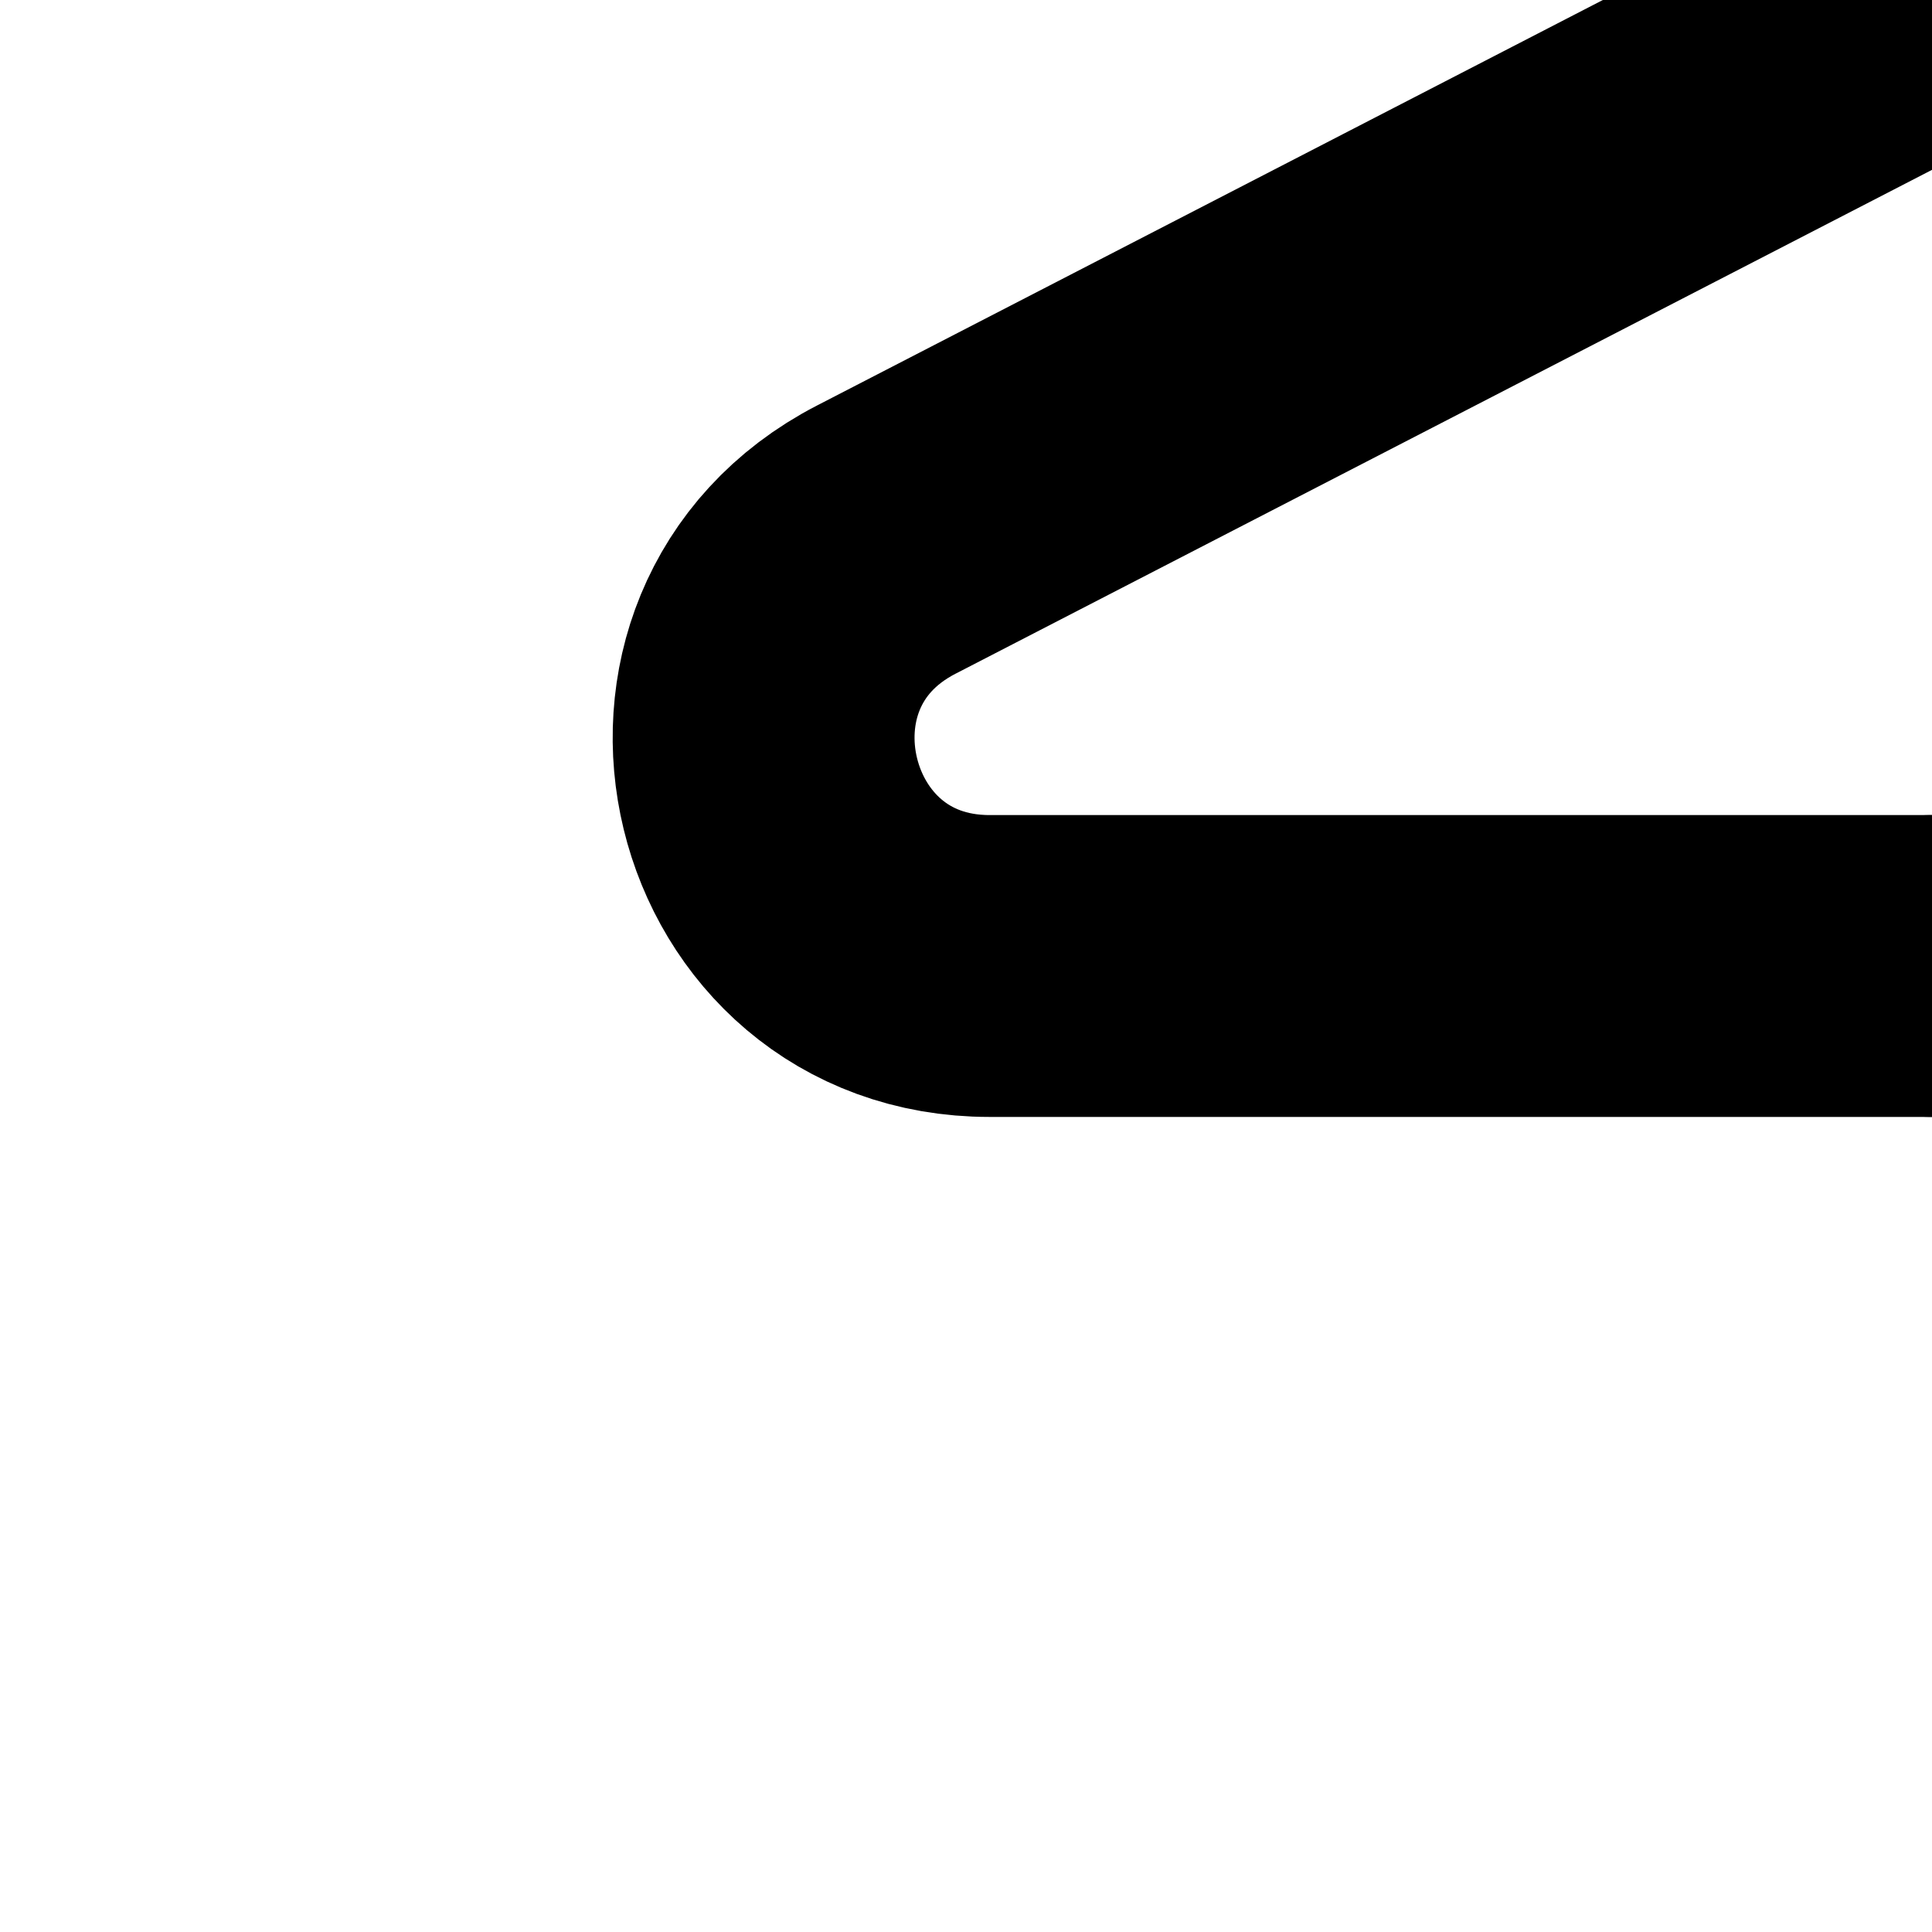
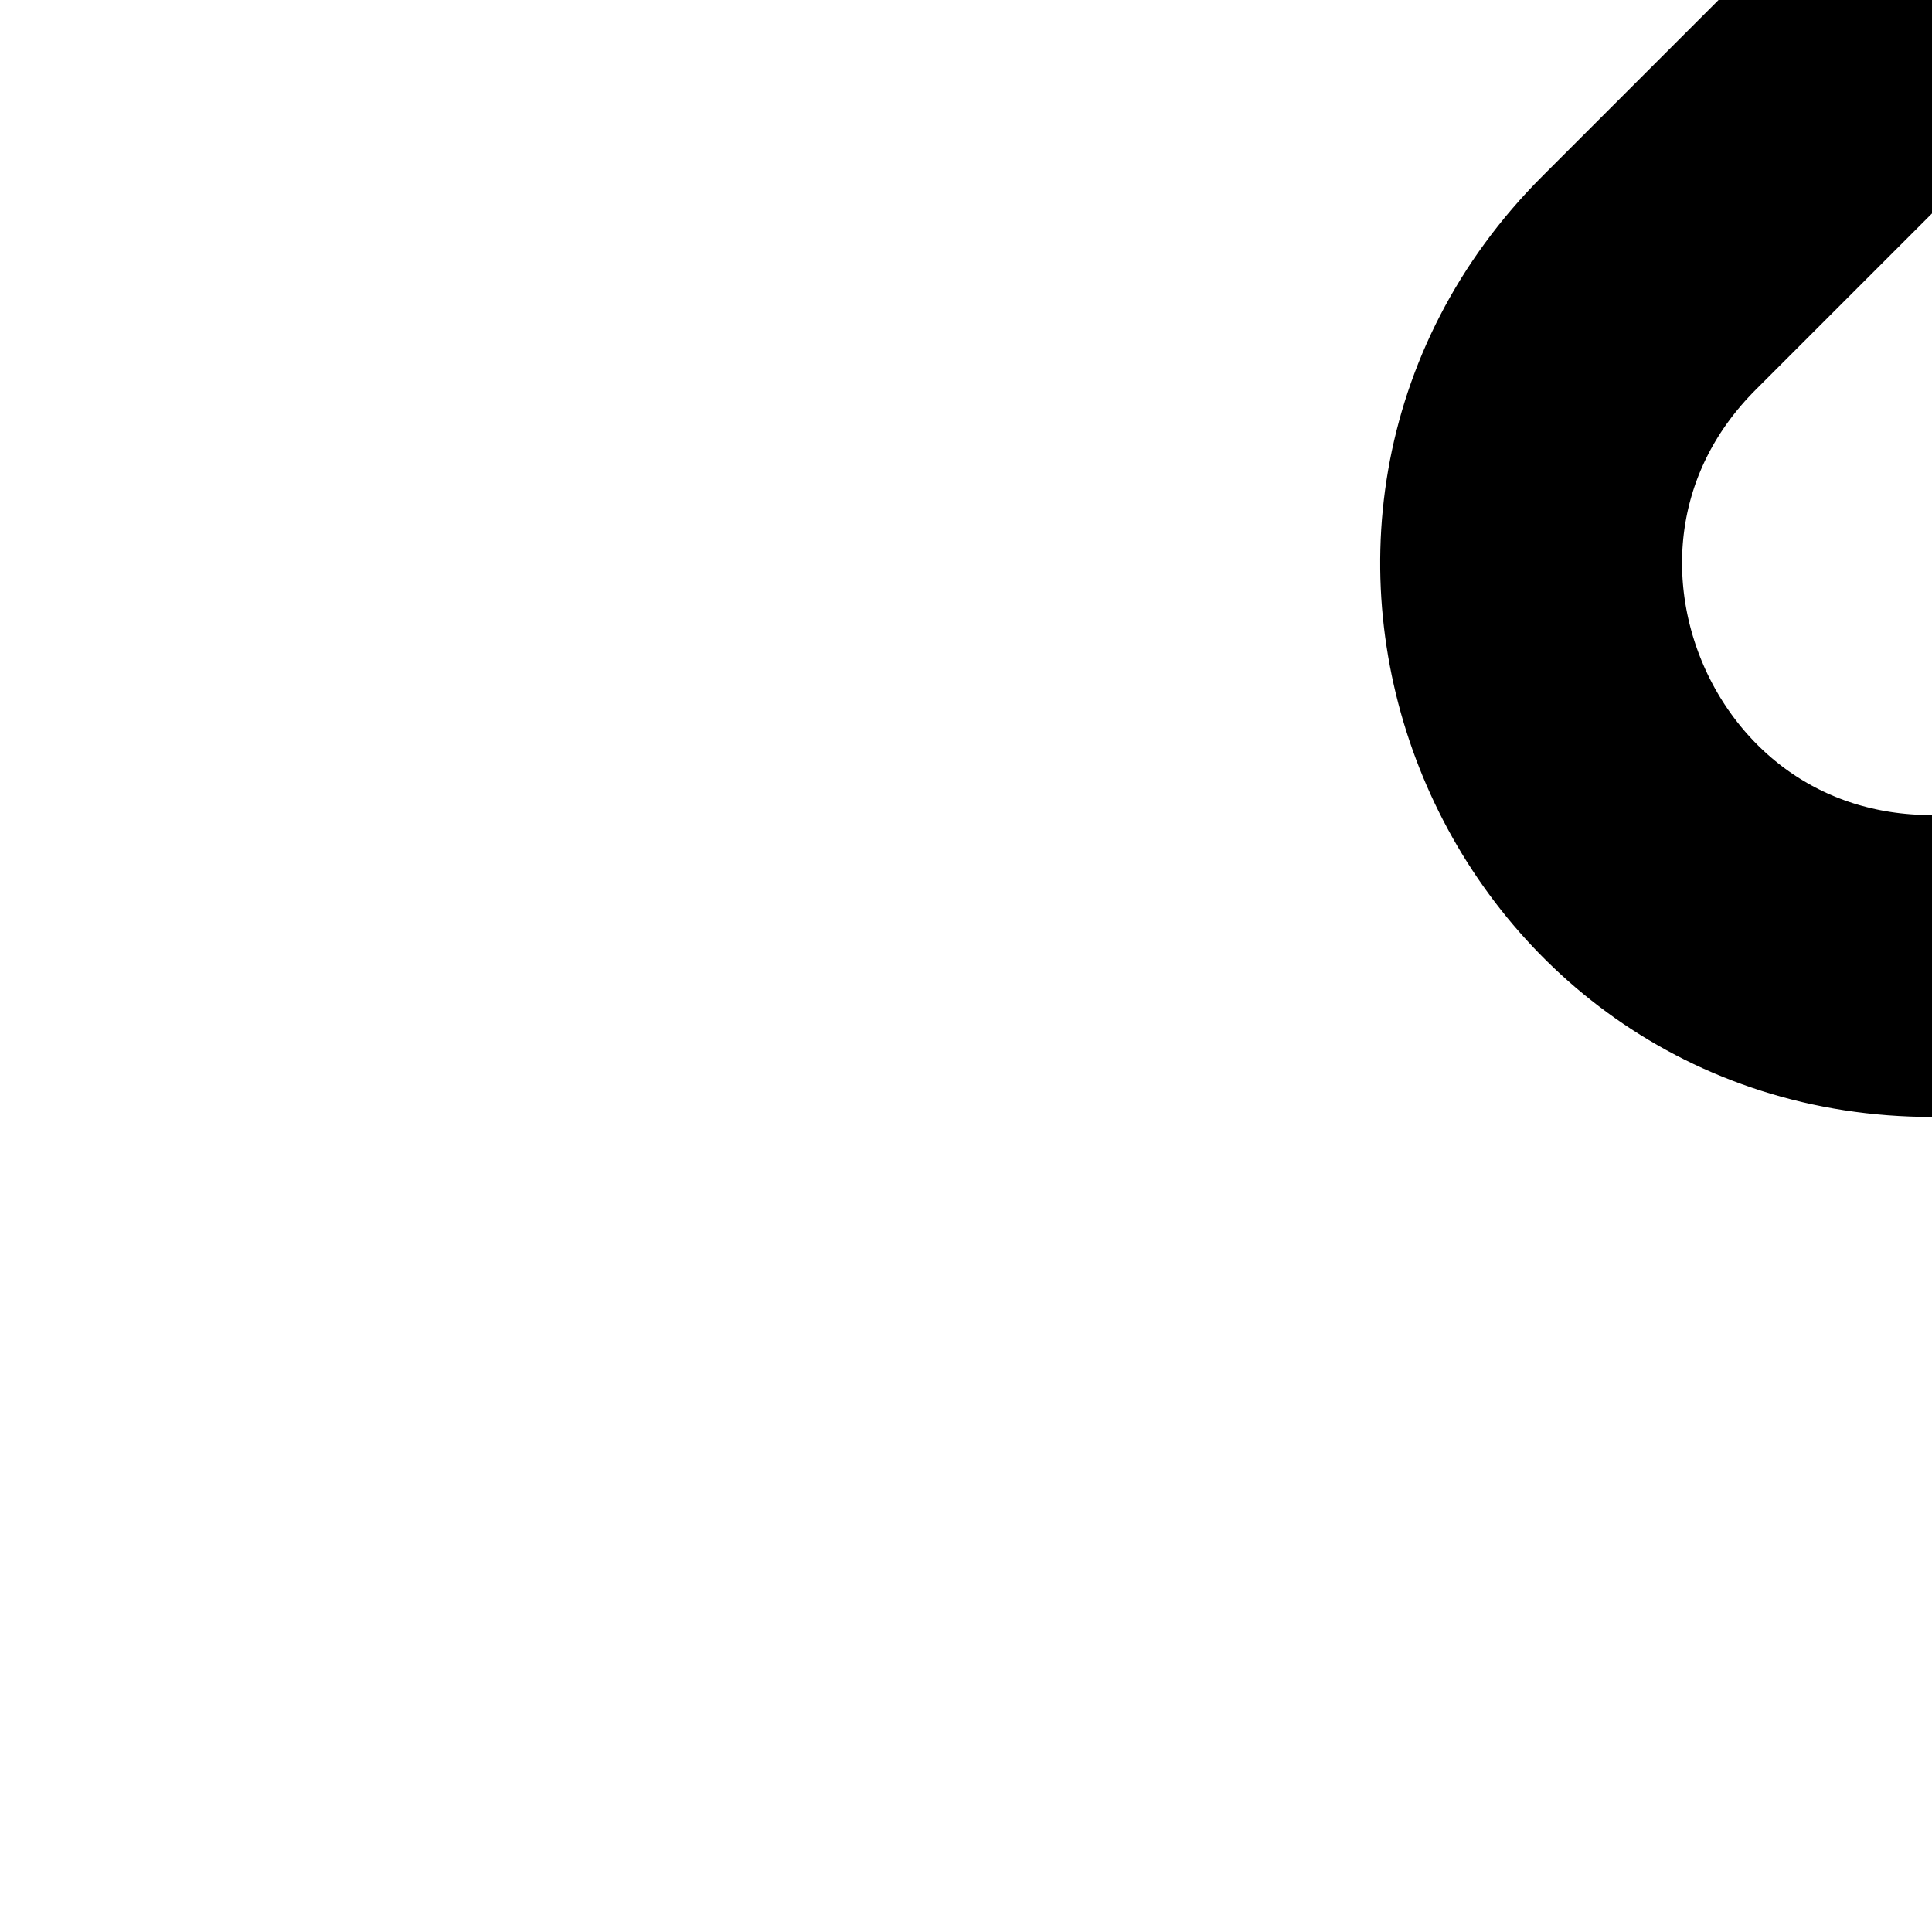
<svg xmlns="http://www.w3.org/2000/svg" id="Layer_1" viewBox="0 0 64 64">
  <defs>
    <style>.cls-1{fill:none;stroke:#000;stroke-linecap:round;stroke-miterlimit:10;stroke-width:10px;}</style>
  </defs>
-   <path class="cls-1" d="M64-32h31.22c7.83,0,10.39,10.52,3.43,14.12L64,0" />
-   <path class="cls-1" d="M64-32h-31.22c-7.83,0-10.39,10.52-3.43,14.12L64,0" />
-   <path class="cls-1" d="M64,32h31.22c7.83,0,10.39-10.52,3.43-14.12L64,0" />
-   <path class="cls-1" d="M64,32h-31.22c-7.83,0-10.39-10.52-3.43-14.12L64,0" />
+   <path class="cls-1" d="M64-32h0c-11.81,0-17.72,14.28-9.37,22.63L64,0" />
+   <path class="cls-1" d="M64,32h0c-11.81,0-17.72-14.28-9.37-22.63L64,0" />
+   <path class="cls-1" d="M64-32h0c11.81,0,17.72,14.28,9.37,22.63L64,0" />
+   <path class="cls-1" d="M64,32h0c11.81,0,17.72-14.28,9.37-22.63L64,0" />
</svg>
